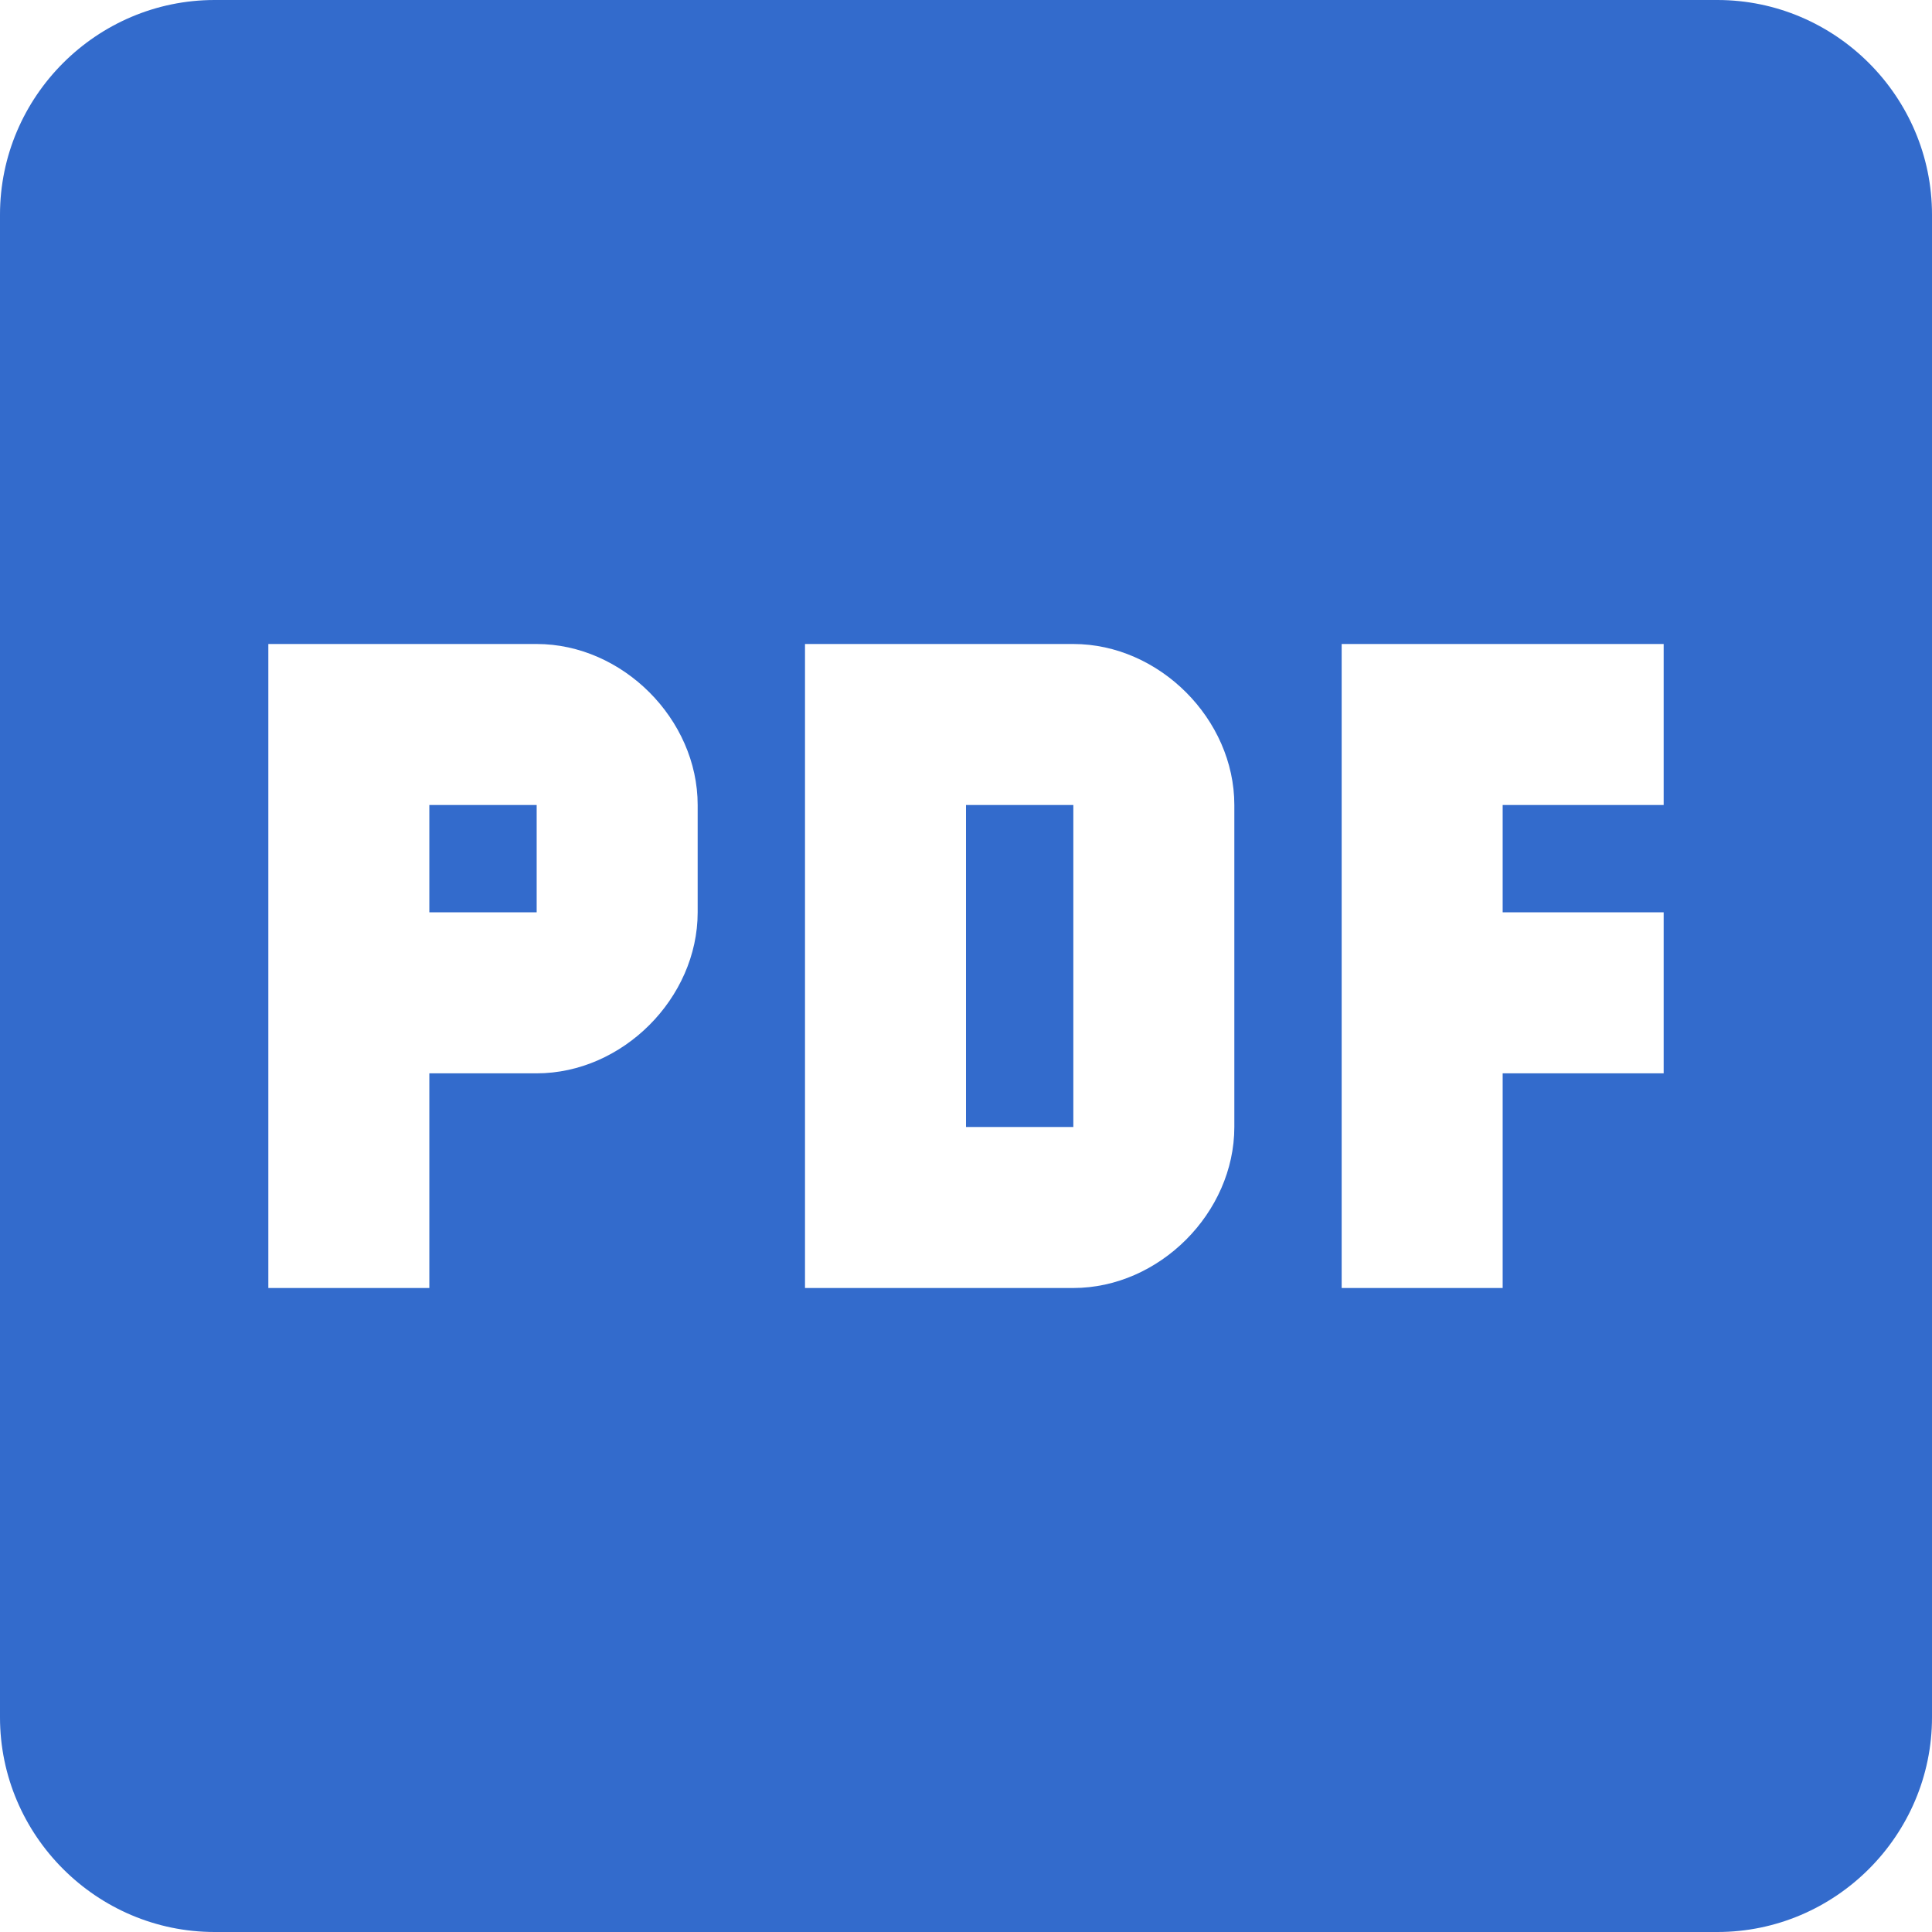
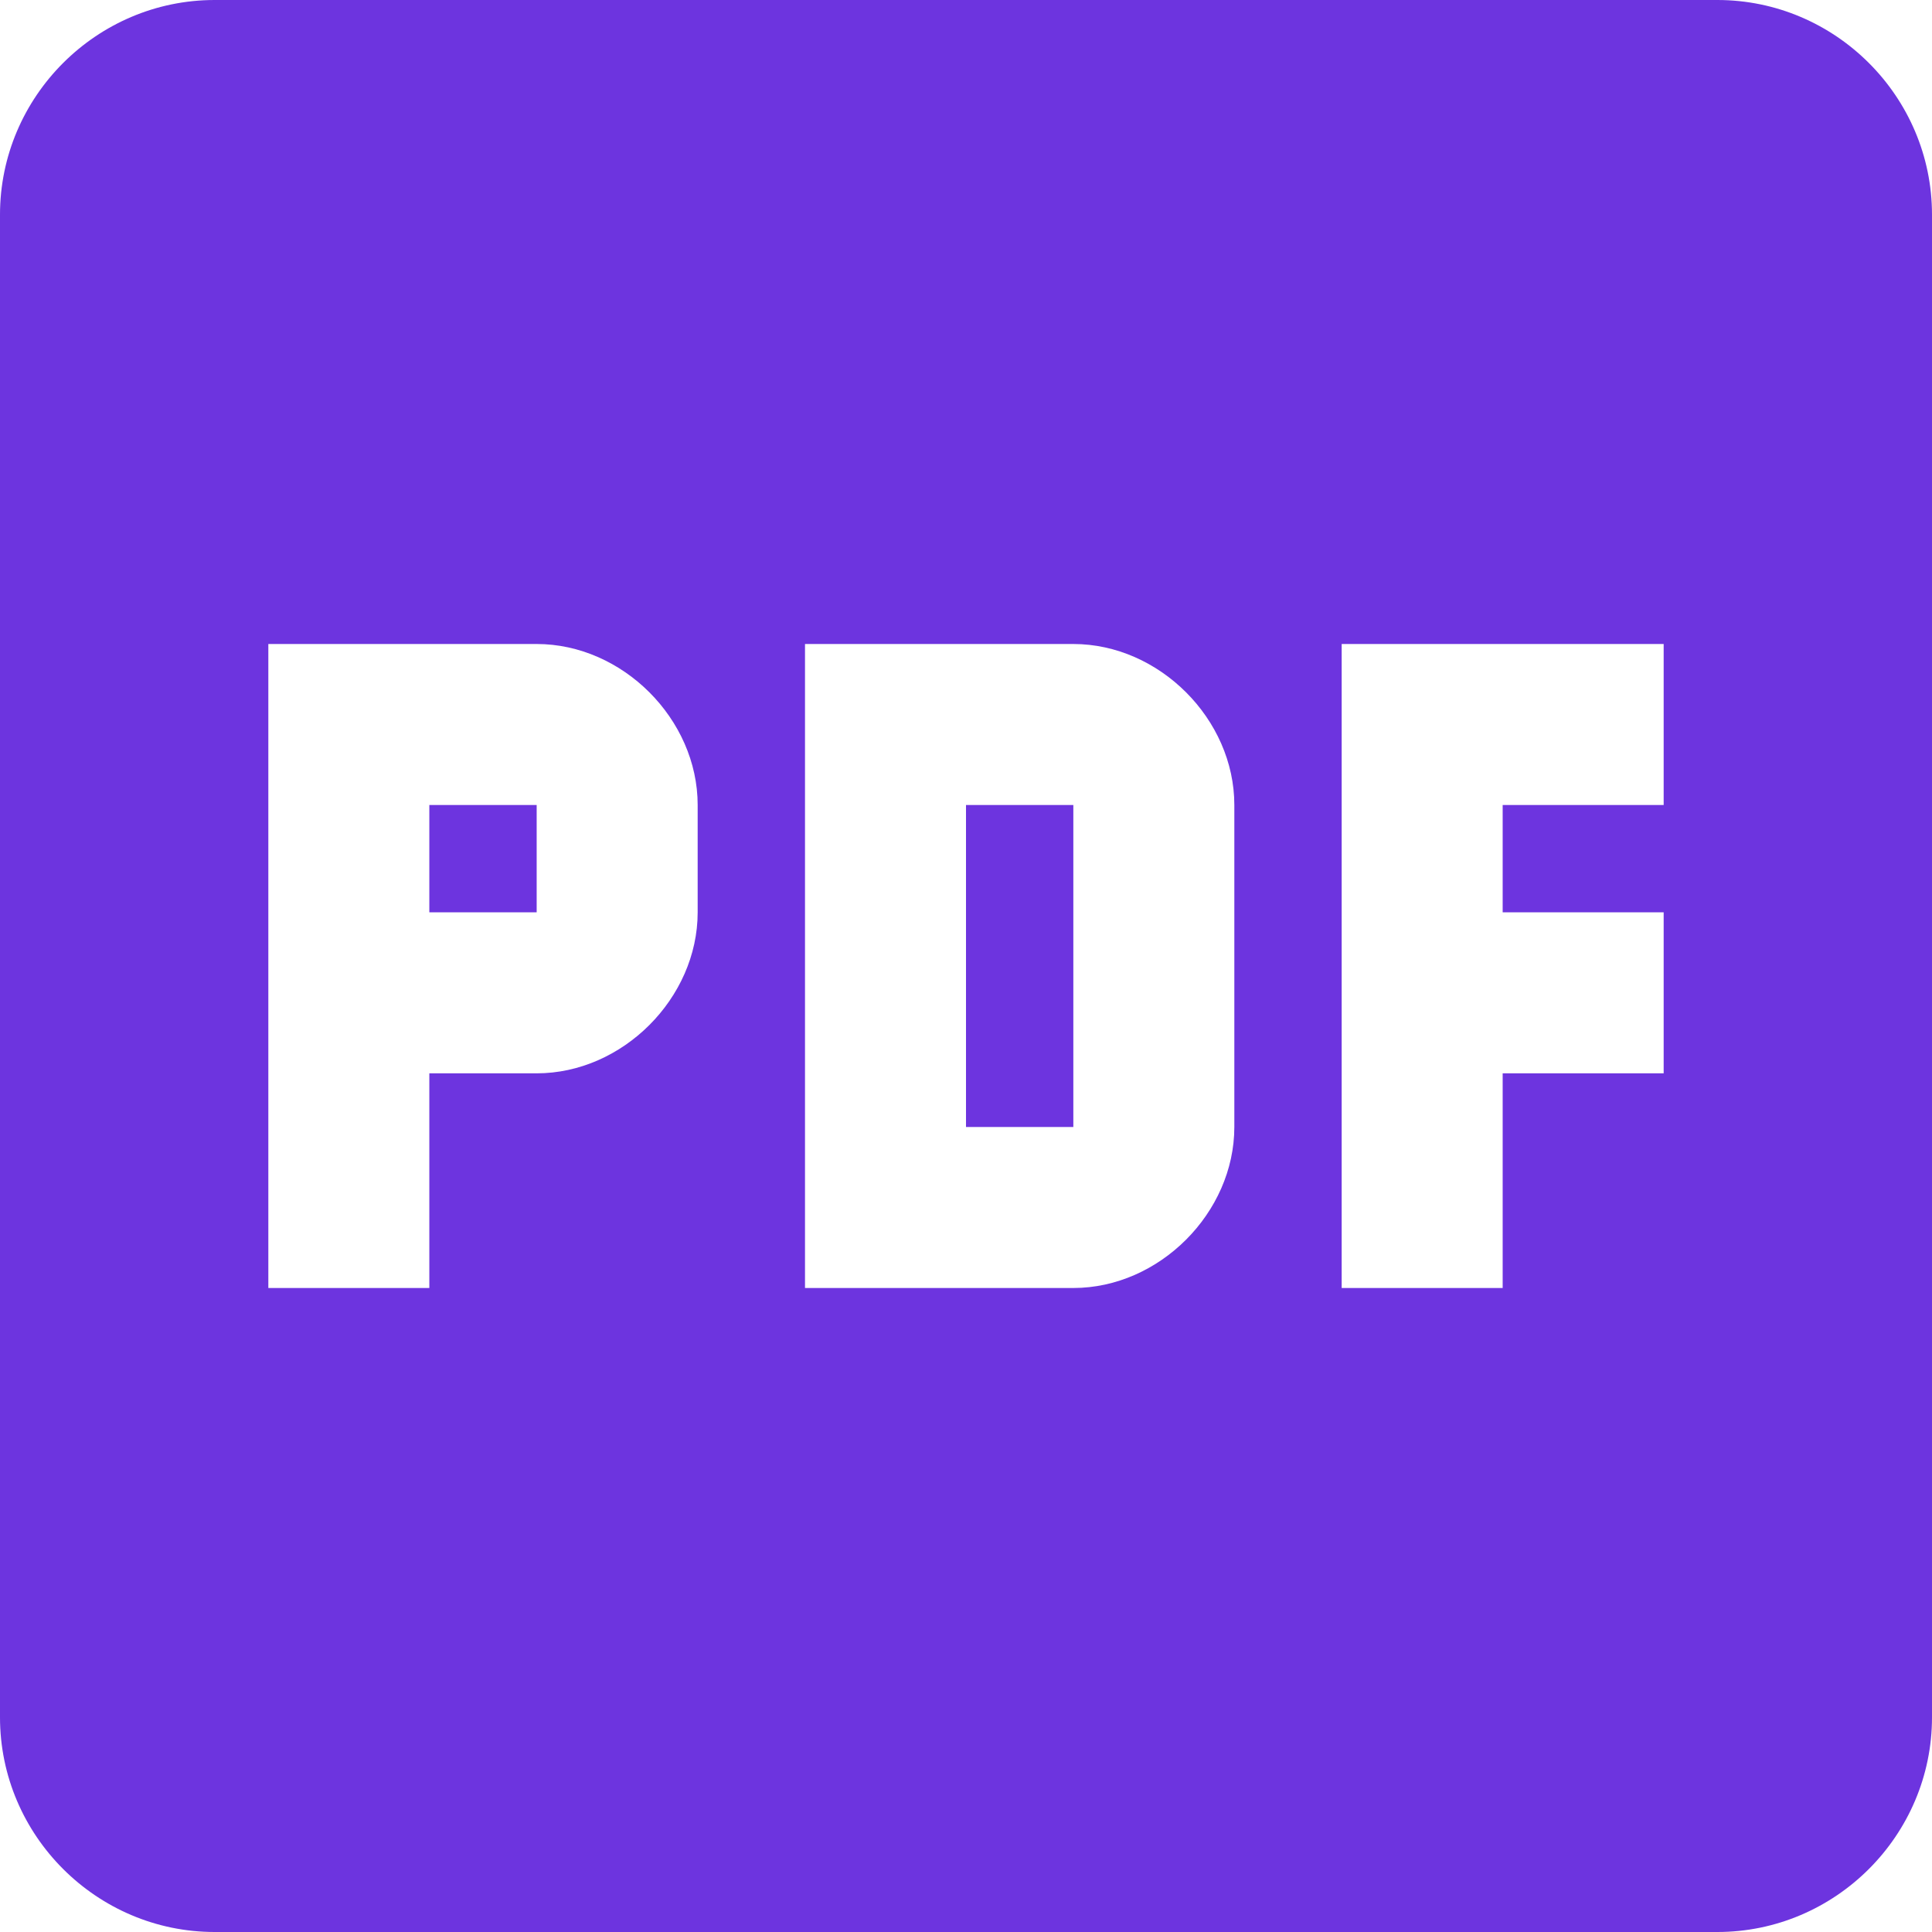
<svg xmlns="http://www.w3.org/2000/svg" viewBox="3 3 18 18">
-   <path fill="#336BCC" d="M19 3H5C3.9 3 3 3.9 3 5V19C3 20.1 3.9 21 5 21H19C20.1 21 21 20.1 21 19V5C21 3.9 20.1 3 19 3M9.5 11.5C9.5 12.3 8.8 13 8 13H7V15H5.5V9H8C8.8 9 9.5 9.7 9.5 10.5V11.5M14.5 13.5C14.5 14.3 13.8 15 13 15H10.5V9H13C13.8 9 14.5 9.7 14.5 10.5V13.5M18.5 10.5H17V11.5H18.5V13H17V15H15.5V9H18.5V10.5M12 10.5H13V13.5H12V10.5M7 10.5H8V11.5H7V10.5Z" />
+   <path fill="#6D34DF" d="M19 3H5C3.9 3 3 3.9 3 5V19C3 20.1 3.9 21 5 21H19C20.1 21 21 20.1 21 19V5C21 3.9 20.1 3 19 3M9.5 11.5C9.5 12.3 8.8 13 8 13H7V15H5.5V9H8C8.8 9 9.5 9.7 9.5 10.5V11.5M14.5 13.5C14.5 14.3 13.8 15 13 15H10.5V9H13C13.8 9 14.5 9.7 14.5 10.5V13.5M18.5 10.5H17V11.5H18.5V13H17V15H15.5V9H18.5V10.5M12 10.5H13V13.5H12V10.5M7 10.5H8V11.5H7V10.5Z" />
</svg>
